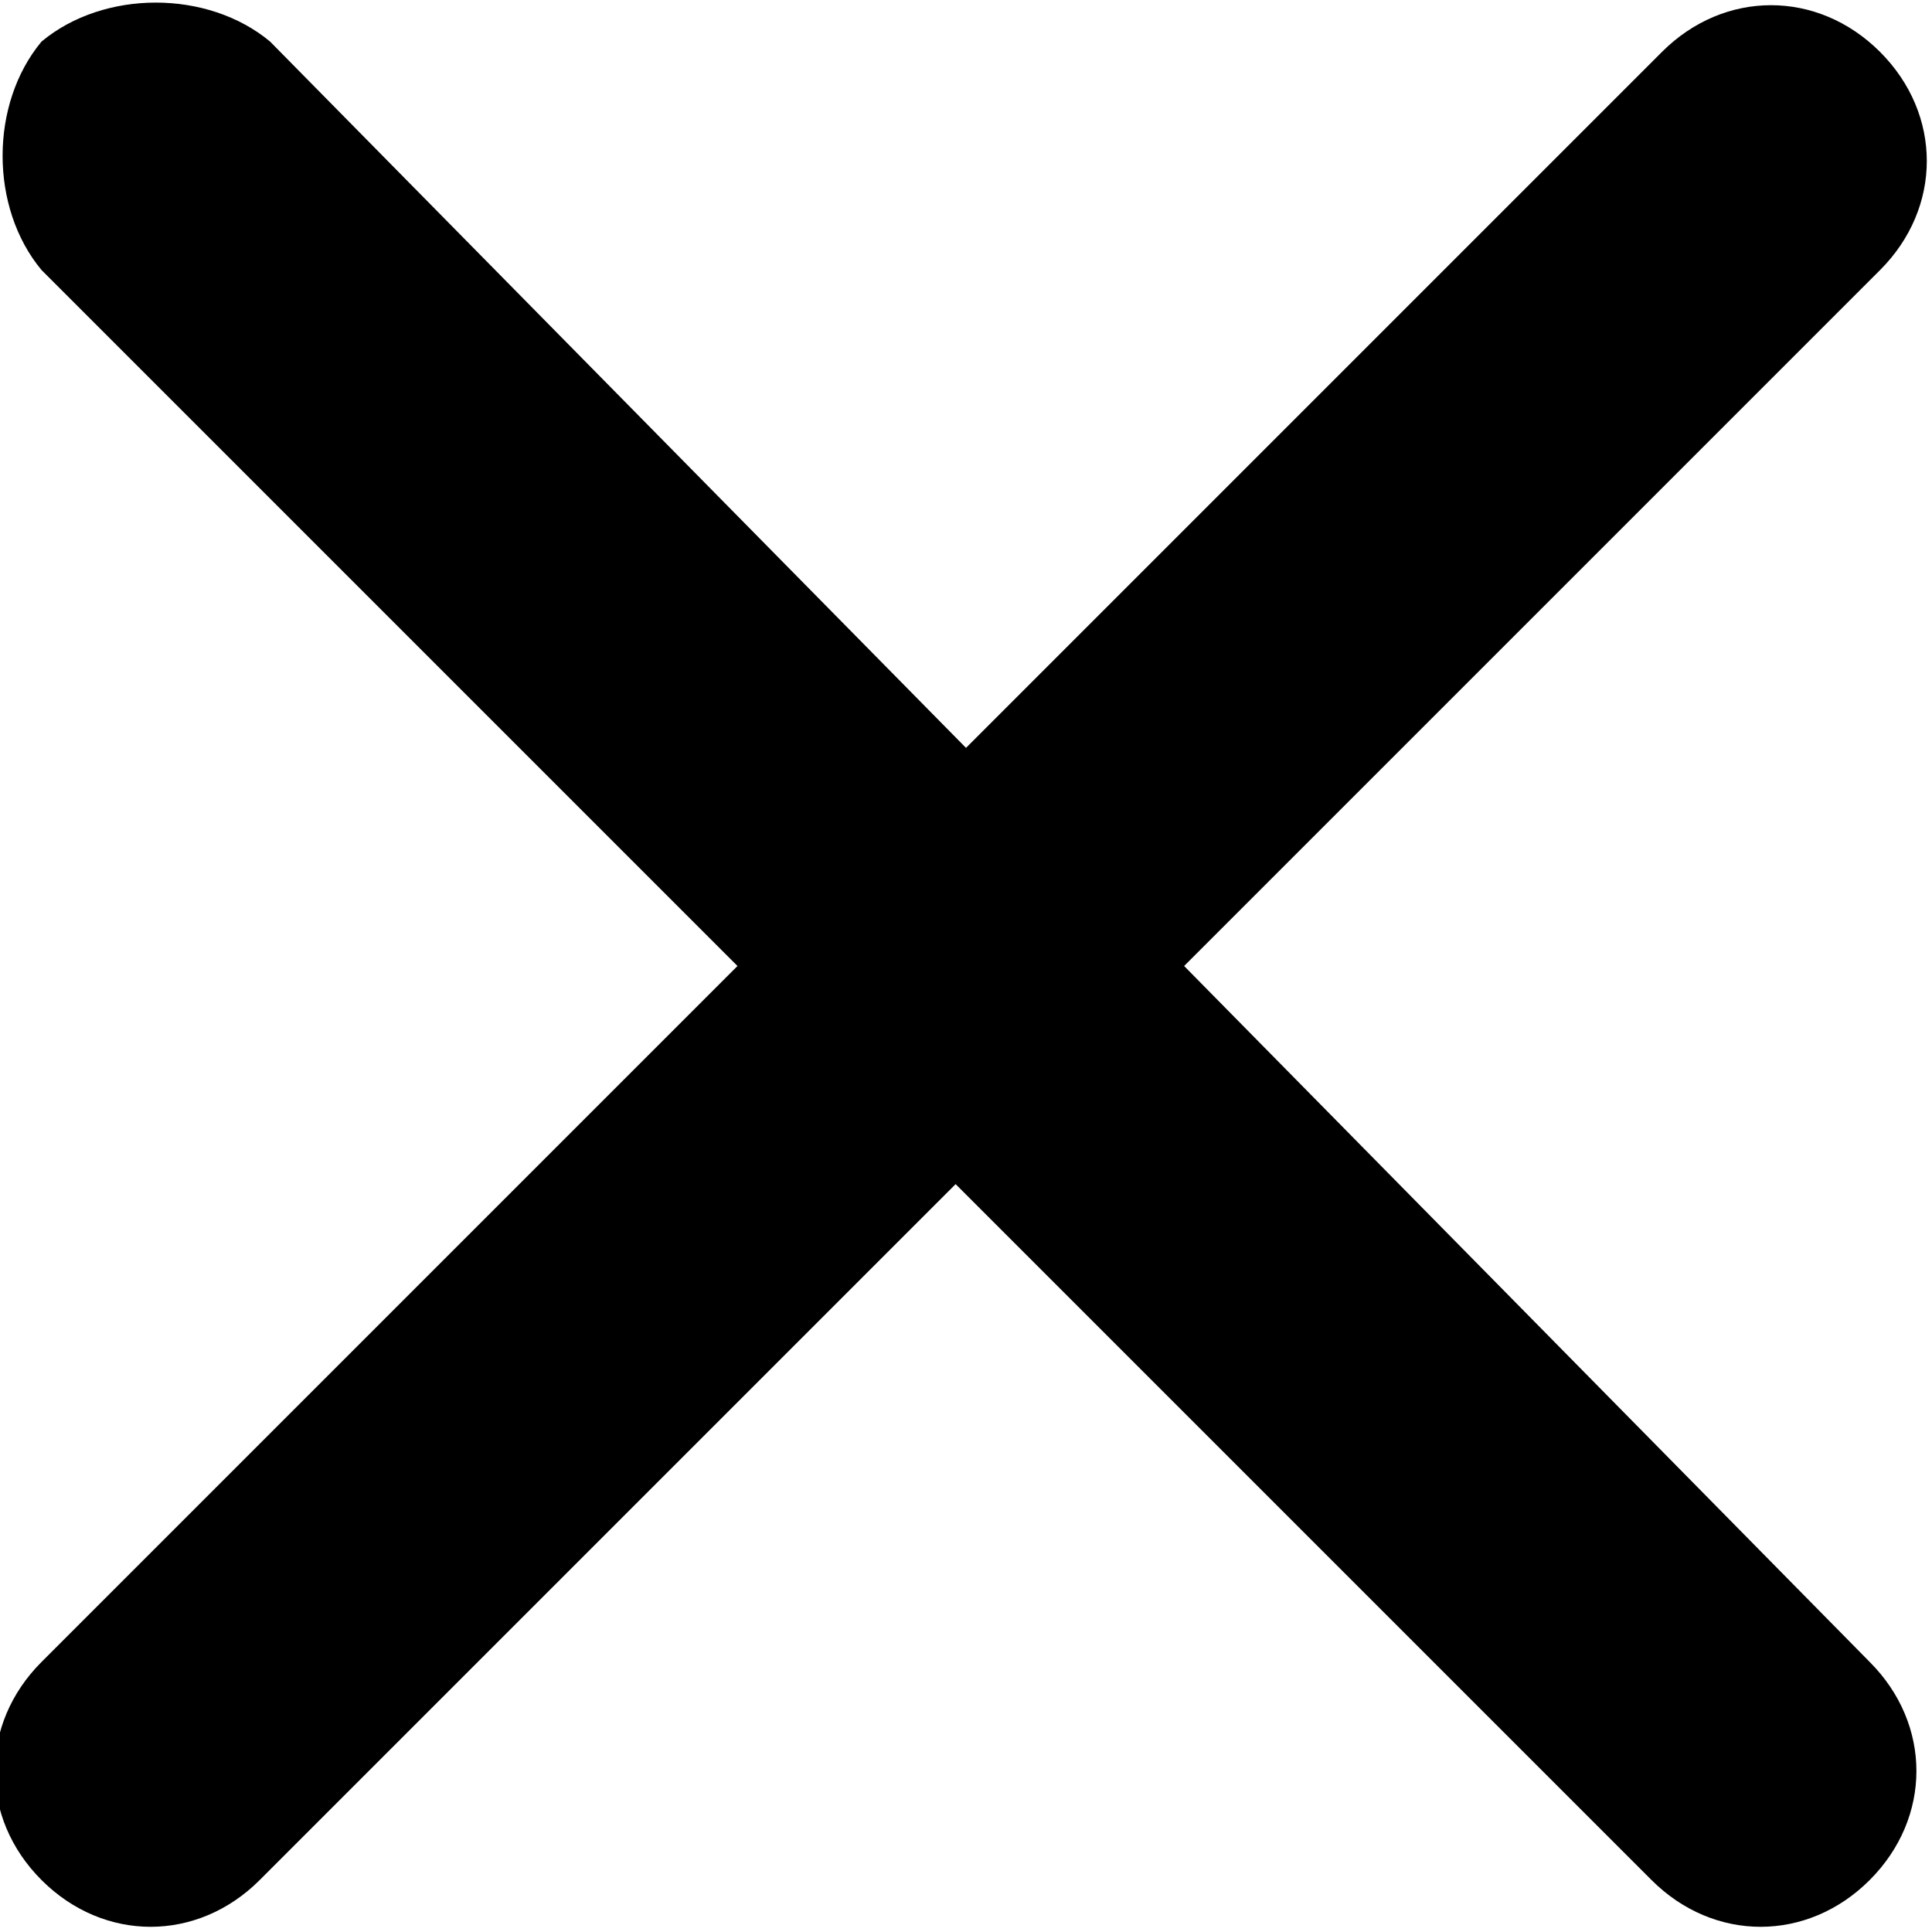
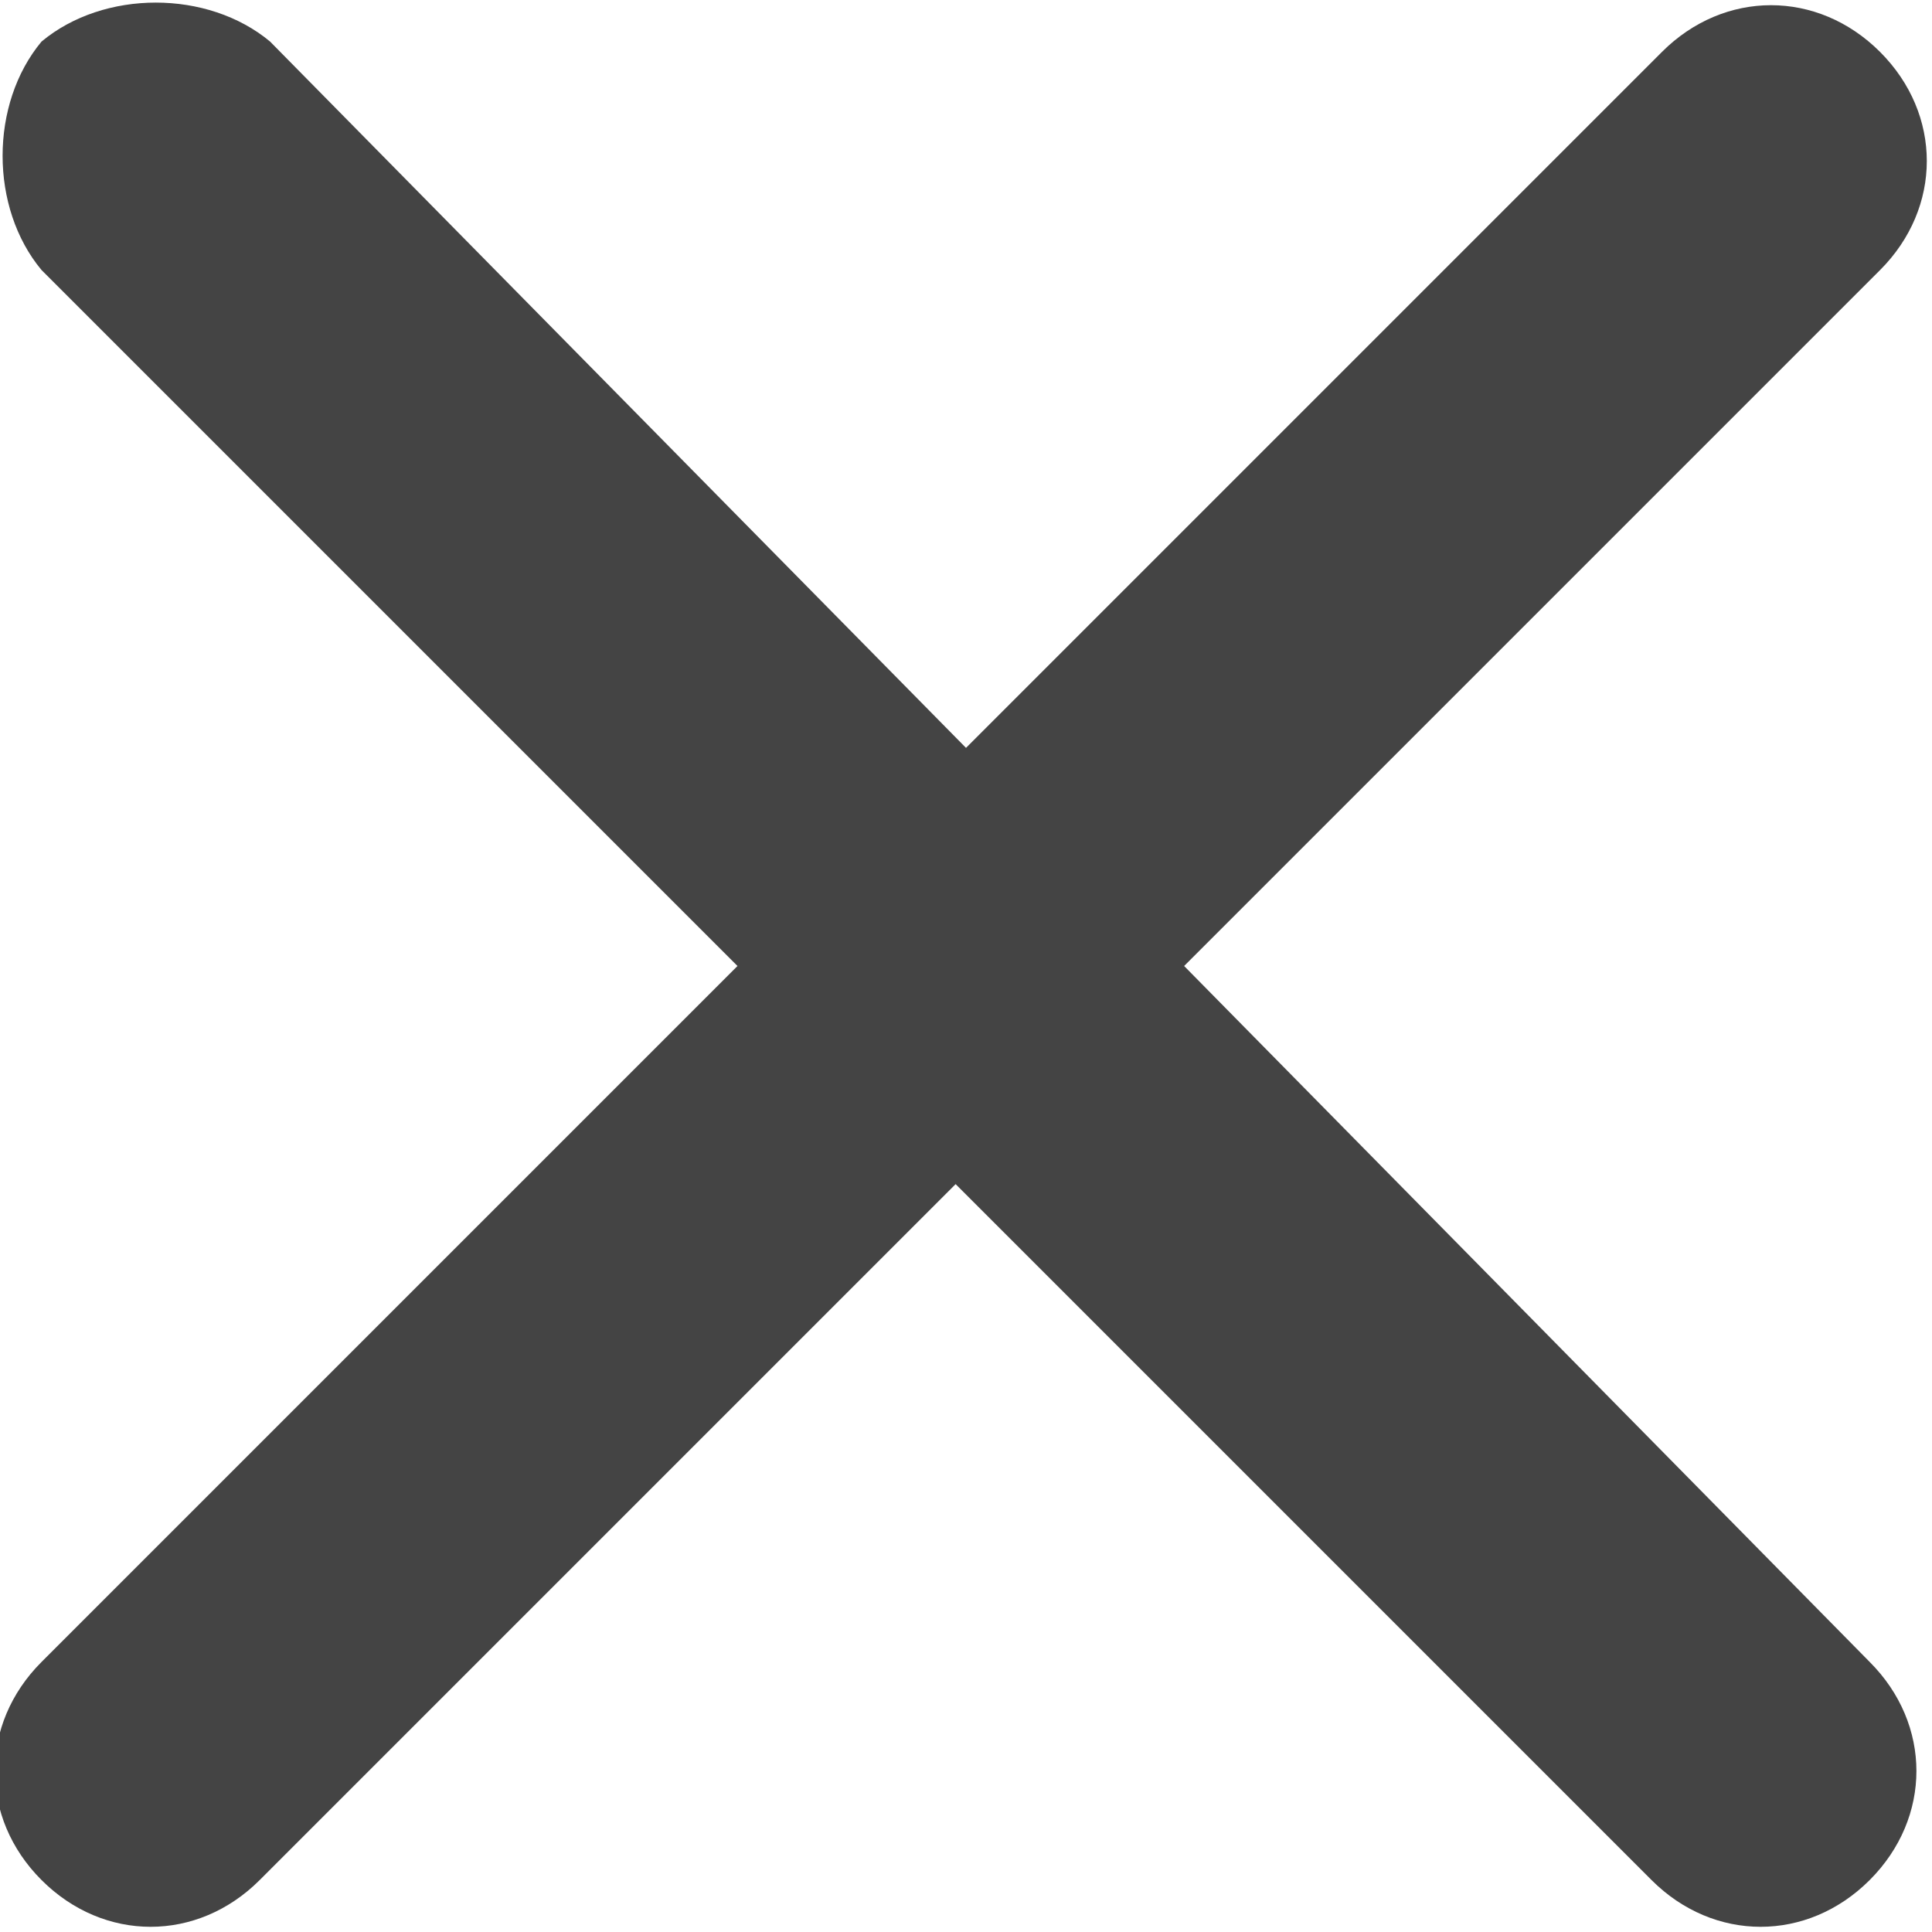
<svg xmlns="http://www.w3.org/2000/svg" version="1.1" id="Layer_1" x="0px" y="0px" viewBox="0 0 18.6 18.6" style="enable-background:new 0 0 18.6 18.6;" xml:space="preserve">
-   <path d="M11.4,9.3l6.7-6.7c0.6-0.6,0.6-1.5,0-2.1s-1.5-0.6-2.1,0L9.3,7.2L2.6,0.4C2-0.1,1-0.1,0.4,0.4C-0.1,1-0.1,2,0.4,2.6l6.7,6.7  L0.4,16c-0.6,0.6-0.6,1.5,0,2.1s1.5,0.6,2.1,0l6.7-6.7l6.7,6.7c0.6,0.6,1.5,0.6,2.1,0s0.6-1.5,0-2.1L11.4,9.3z" />
+   <path d="M11.4,9.3l6.7-6.7c0.6-0.6,0.6-1.5,0-2.1s-1.5-0.6-2.1,0L9.3,7.2L2.6,0.4C2-0.1,1-0.1,0.4,0.4C-0.1,1-0.1,2,0.4,2.6l6.7,6.7  L0.4,16c-0.6,0.6-0.6,1.5,0,2.1s1.5,0.6,2.1,0l6.7-6.7l6.7,6.7c0.6,0.6,1.5,0.6,2.1,0s0.6-1.5,0-2.1L11.4,9.3z" fill="#444444" />
</svg>
